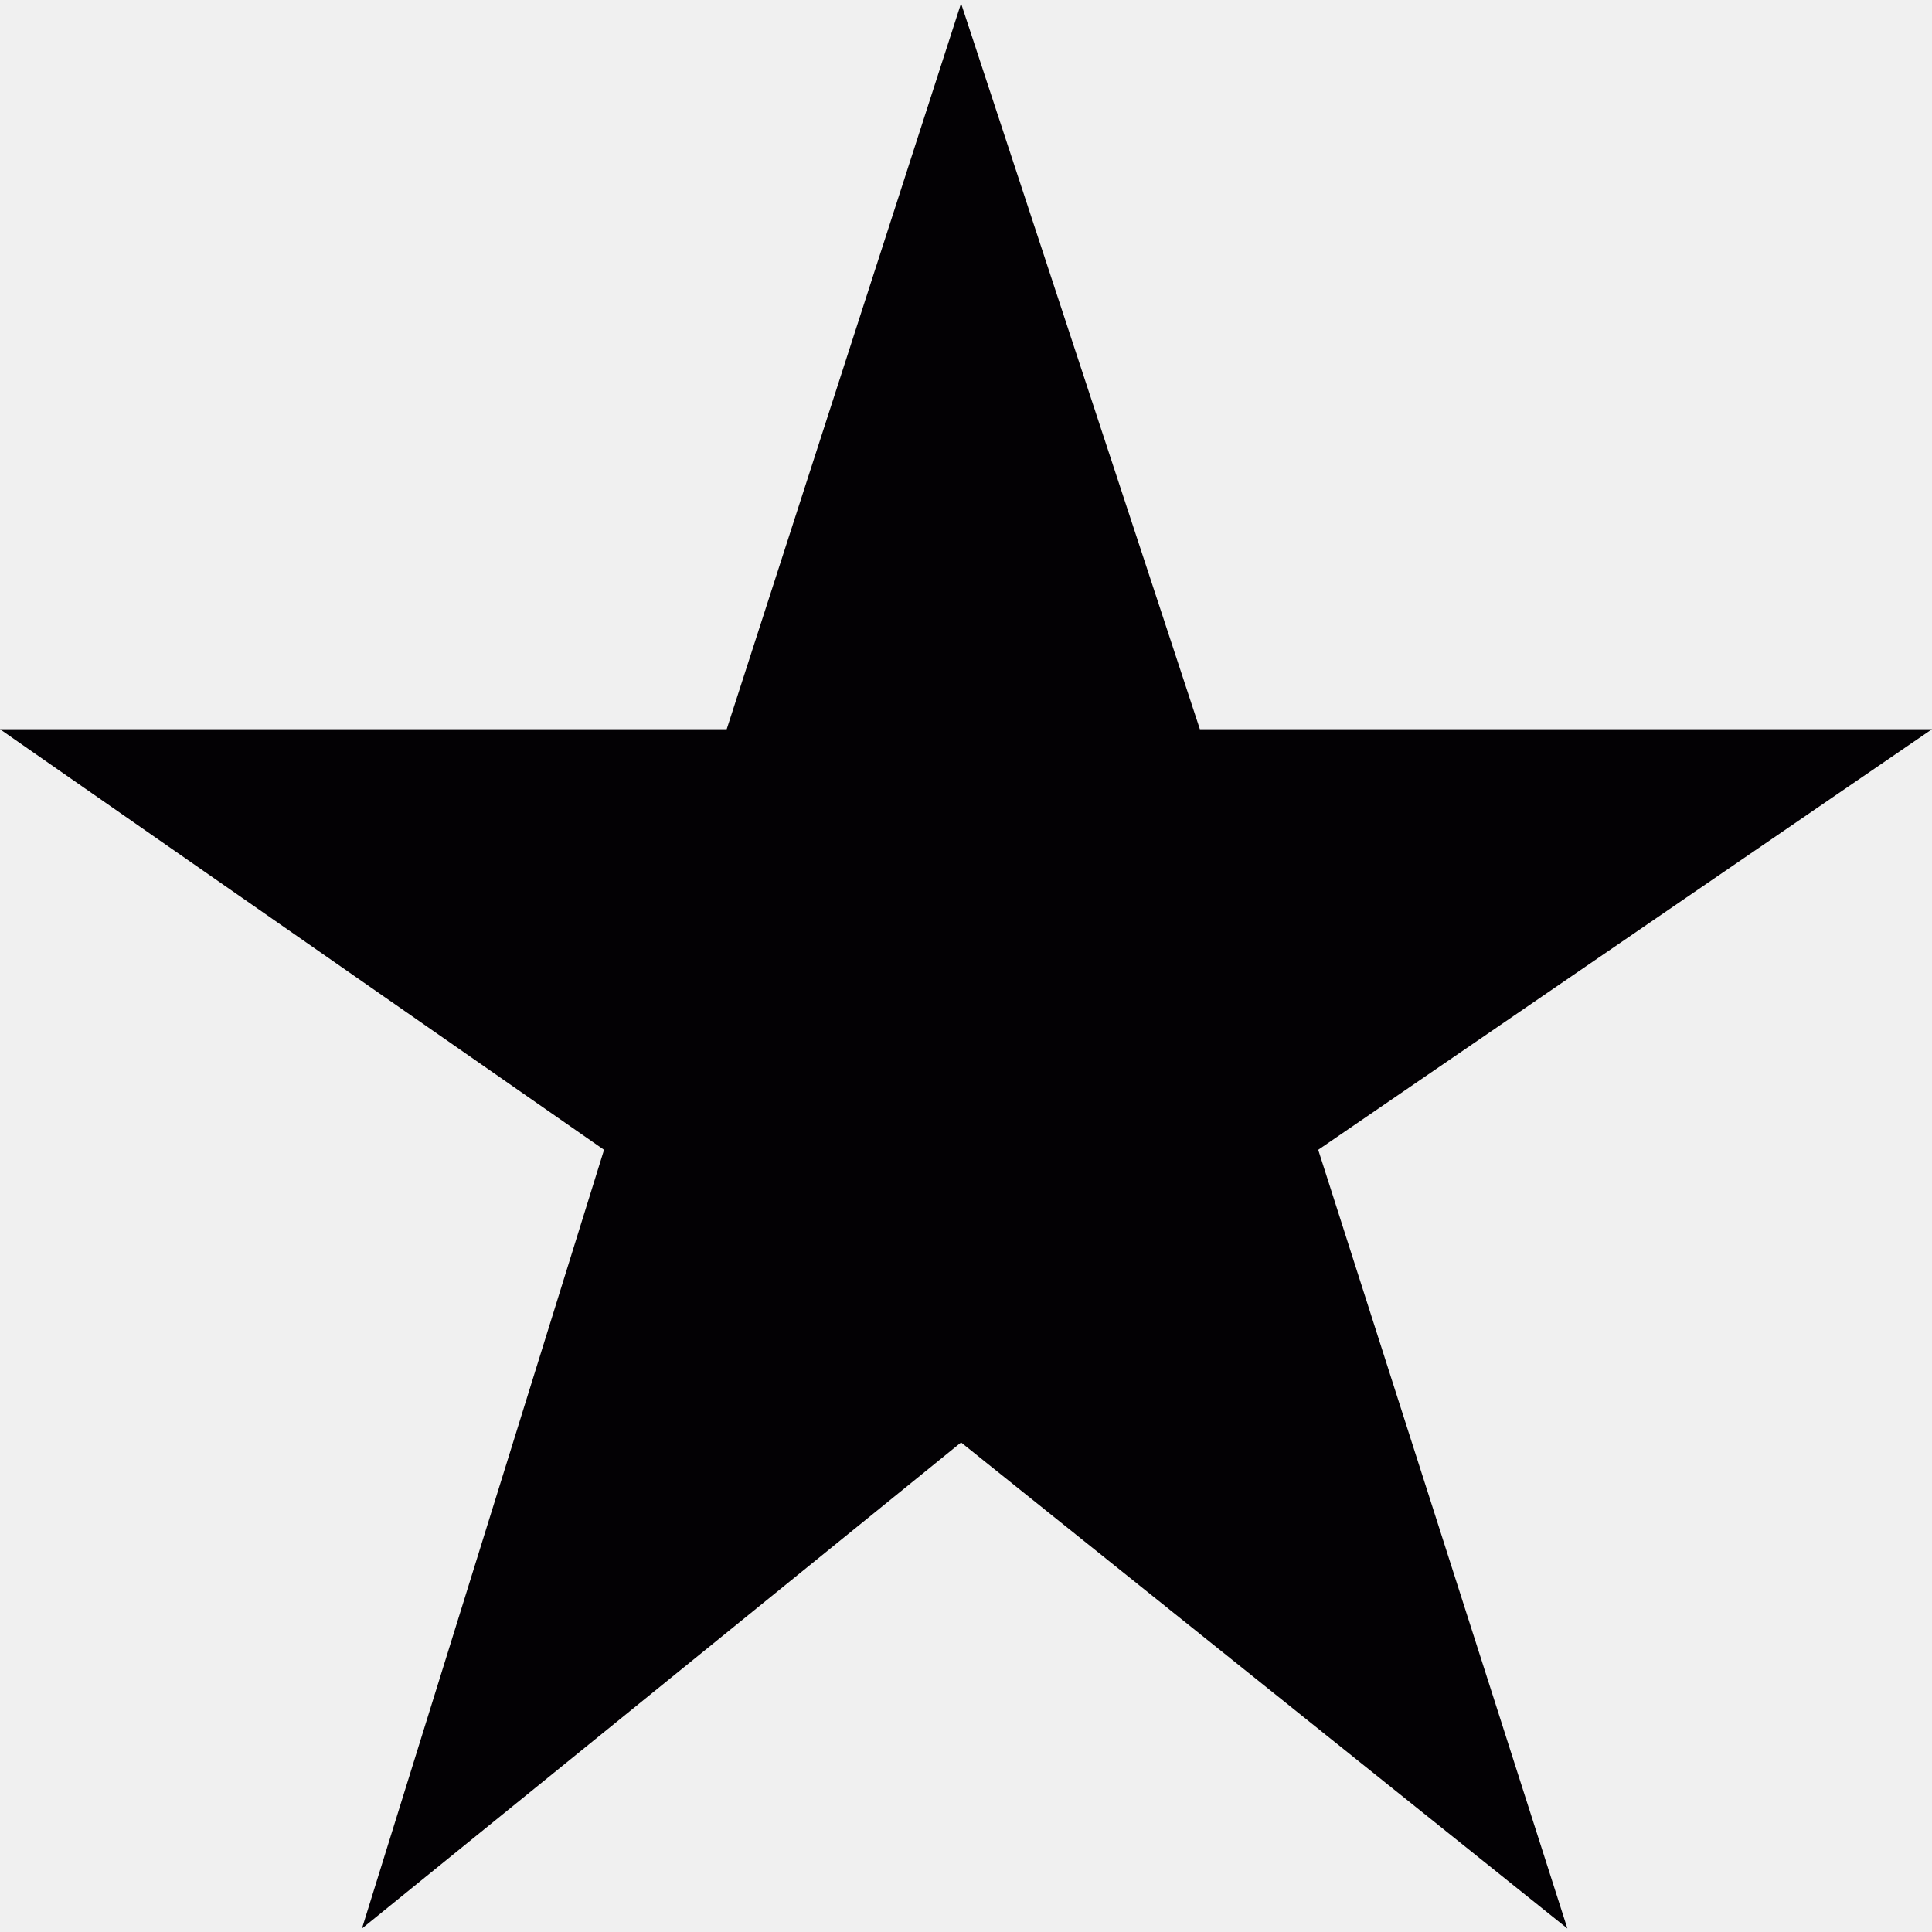
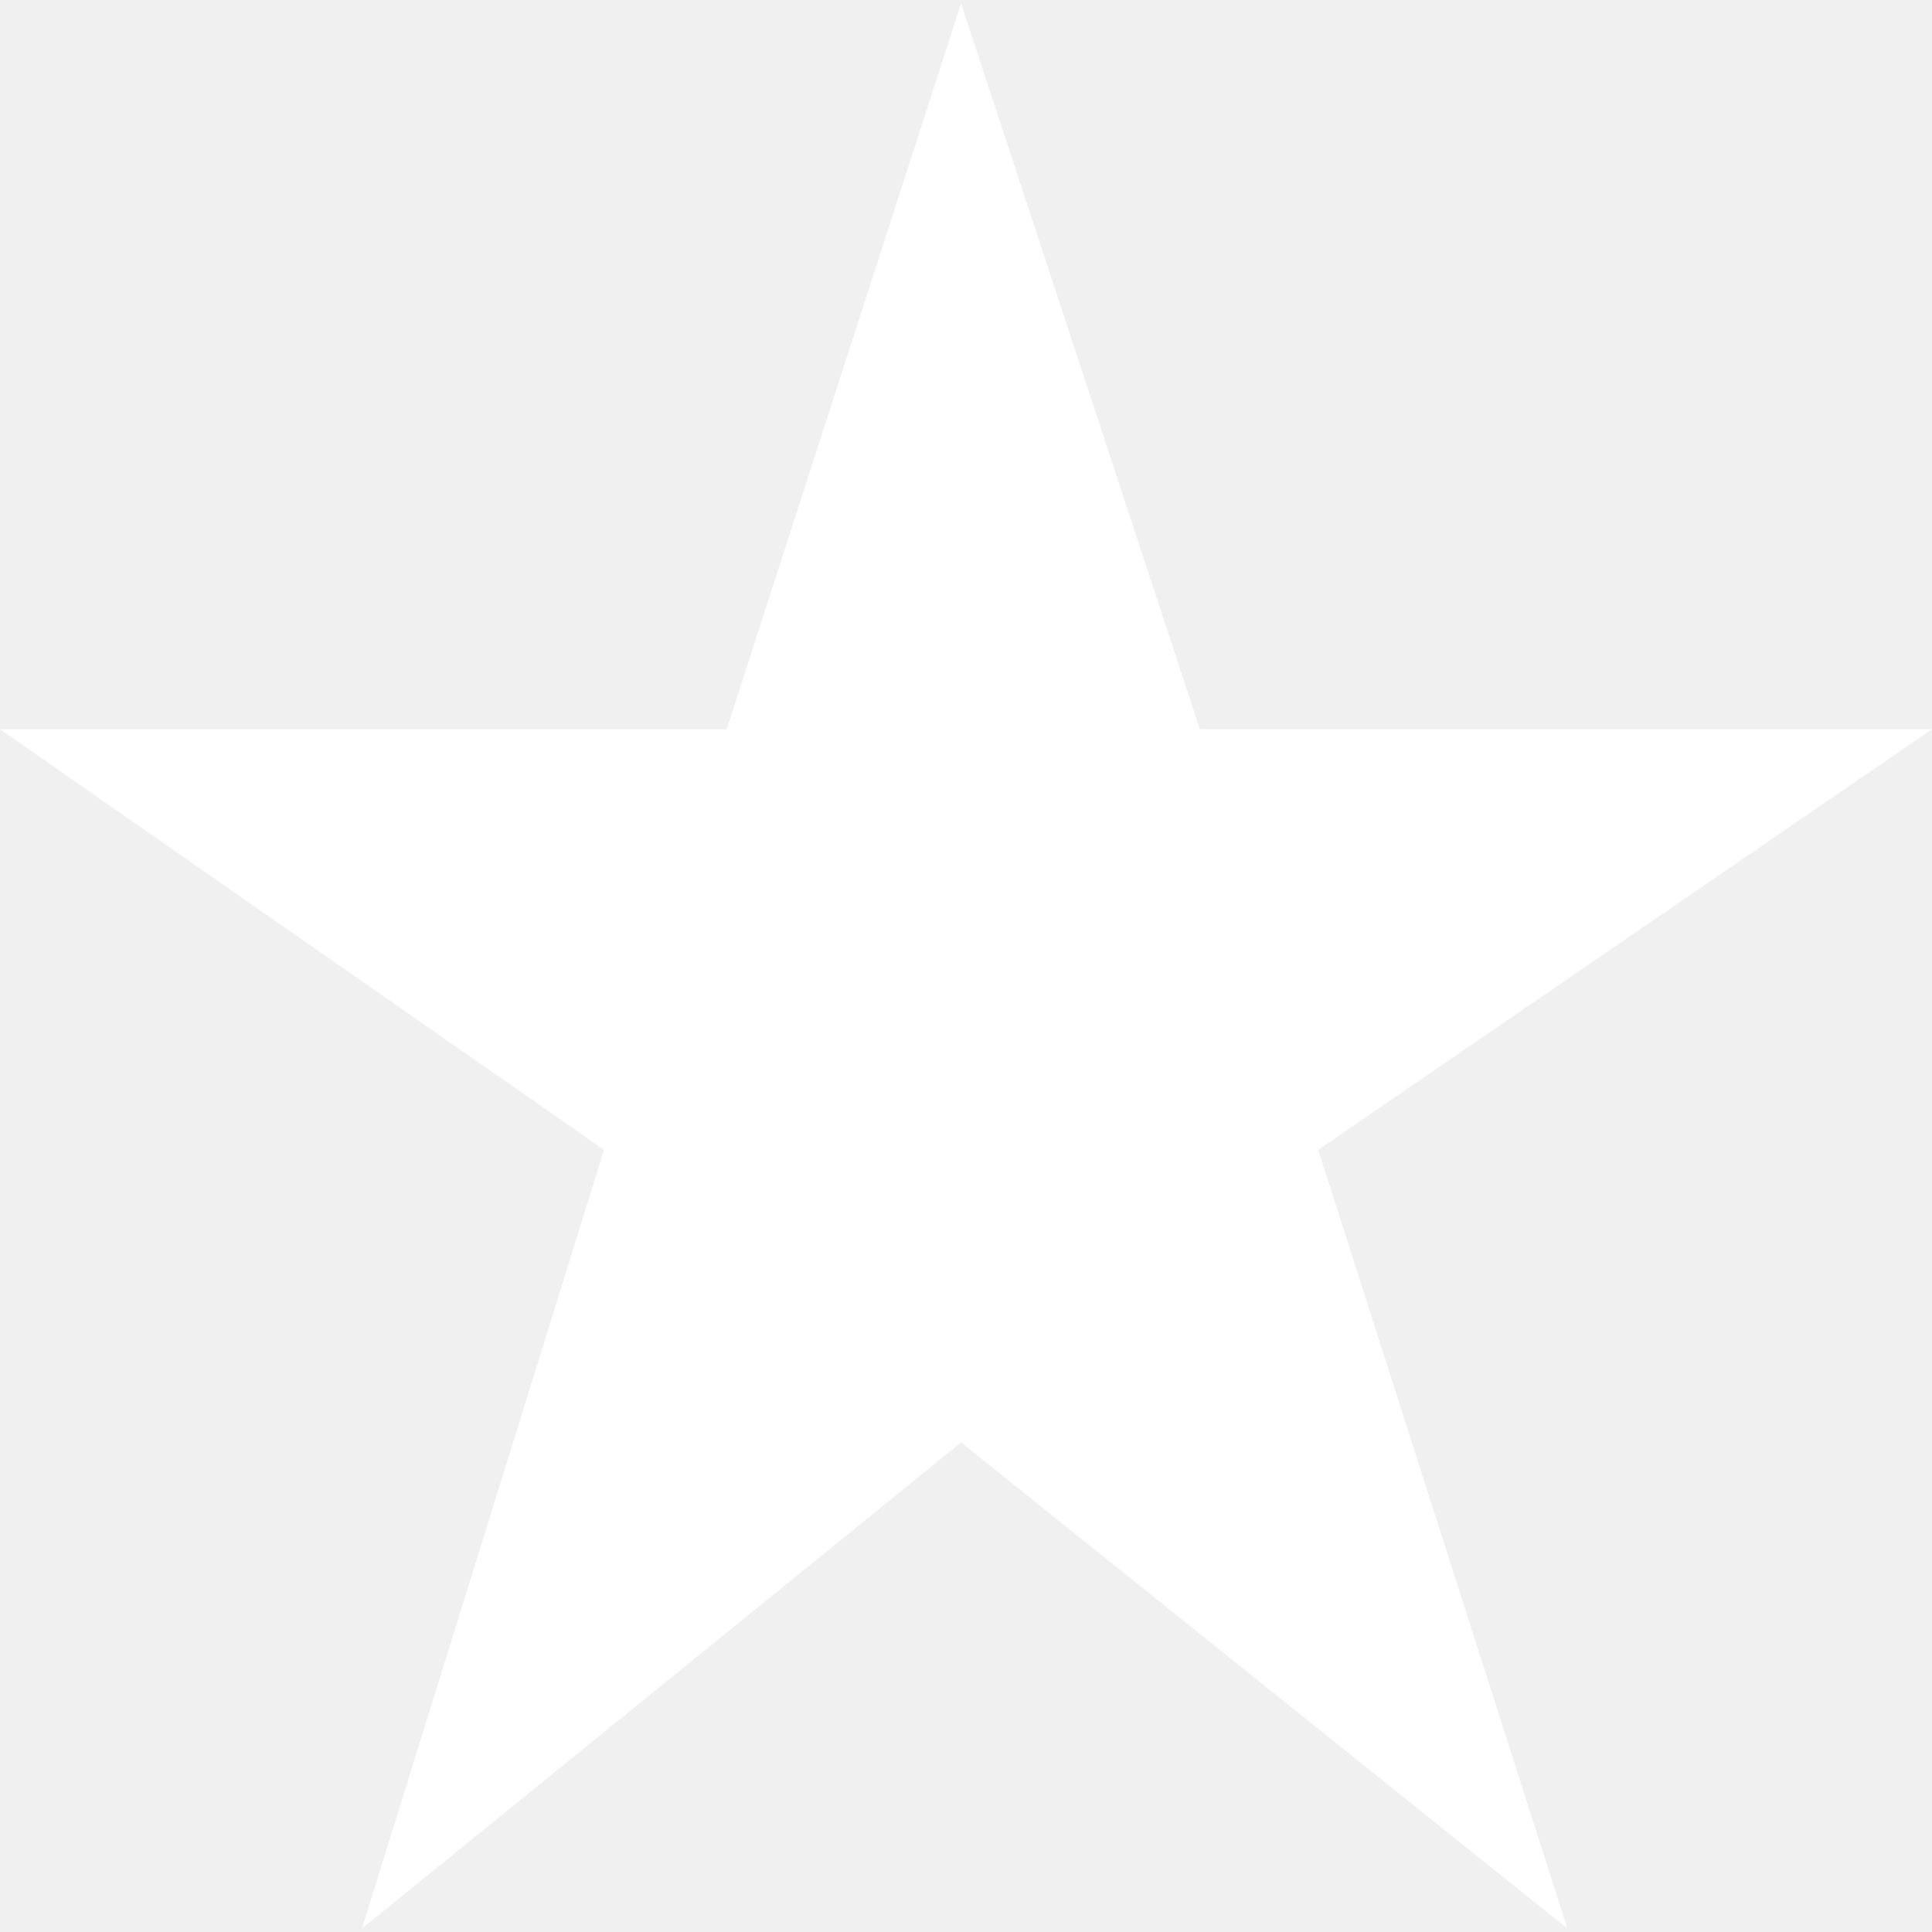
<svg xmlns="http://www.w3.org/2000/svg" version="1.1" id="Capa_1" x="0px" y="0px" viewBox="0 0 16.05 16.05" style="enable-background:new 0 0 16.05 16.05;" xml:space="preserve">
  <g>
-     <polygon style="fill:#030104;" points="16.05,6.058 9.968,6.058 7.984,0.028 6.037,6.058 0,6.058 5.018,9.552 3.007,16.021    7.984,11.983 13.021,16.021 10.951,9.552  " />
+     <polygon style="fill:#FFFFFF;" points="16.05,6.058 9.968,6.058 7.984,0.028 6.037,6.058 0,6.058 5.018,9.552 3.007,16.021    7.984,11.983 13.021,16.021 10.951,9.552" />
  </g>
  <g>
</g>
  <g>
</g>
  <g>
</g>
  <g>
</g>
  <g>
</g>
  <g>
</g>
  <g>
</g>
  <g>
</g>
  <g>
</g>
  <g>
</g>
  <g>
</g>
  <g>
</g>
  <g>
</g>
  <g>
</g>
  <g>
</g>
</svg>
